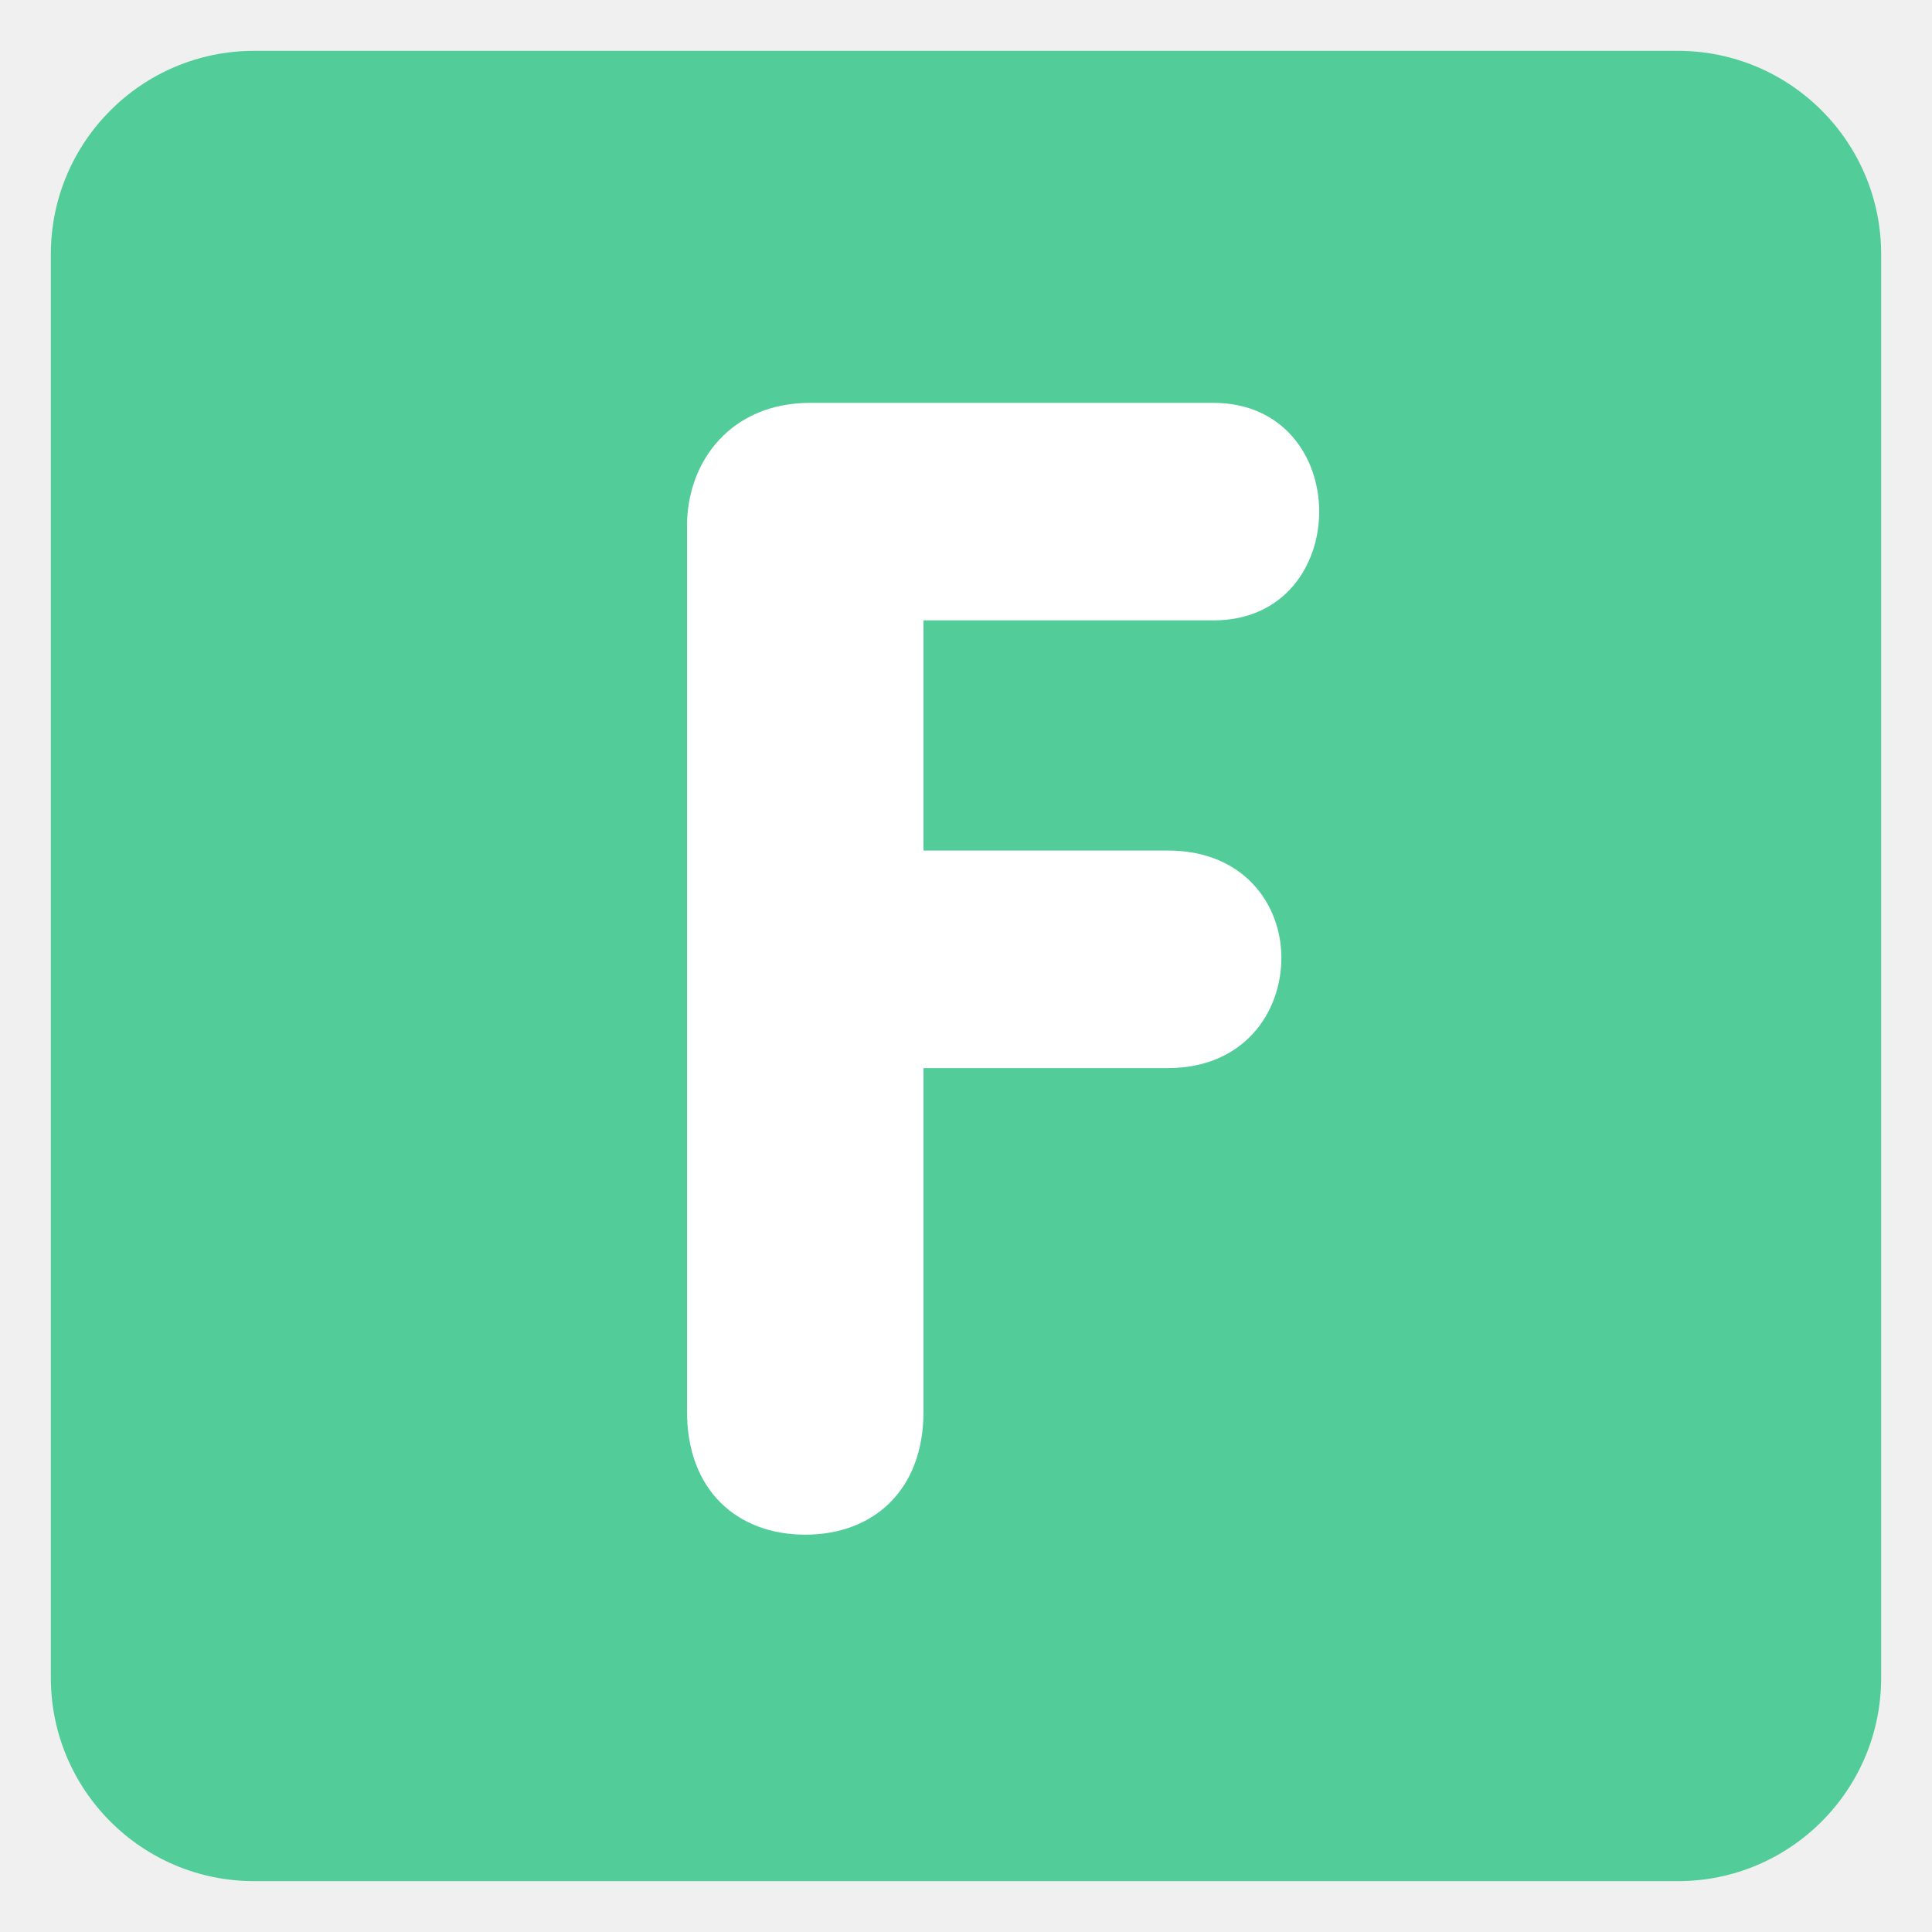
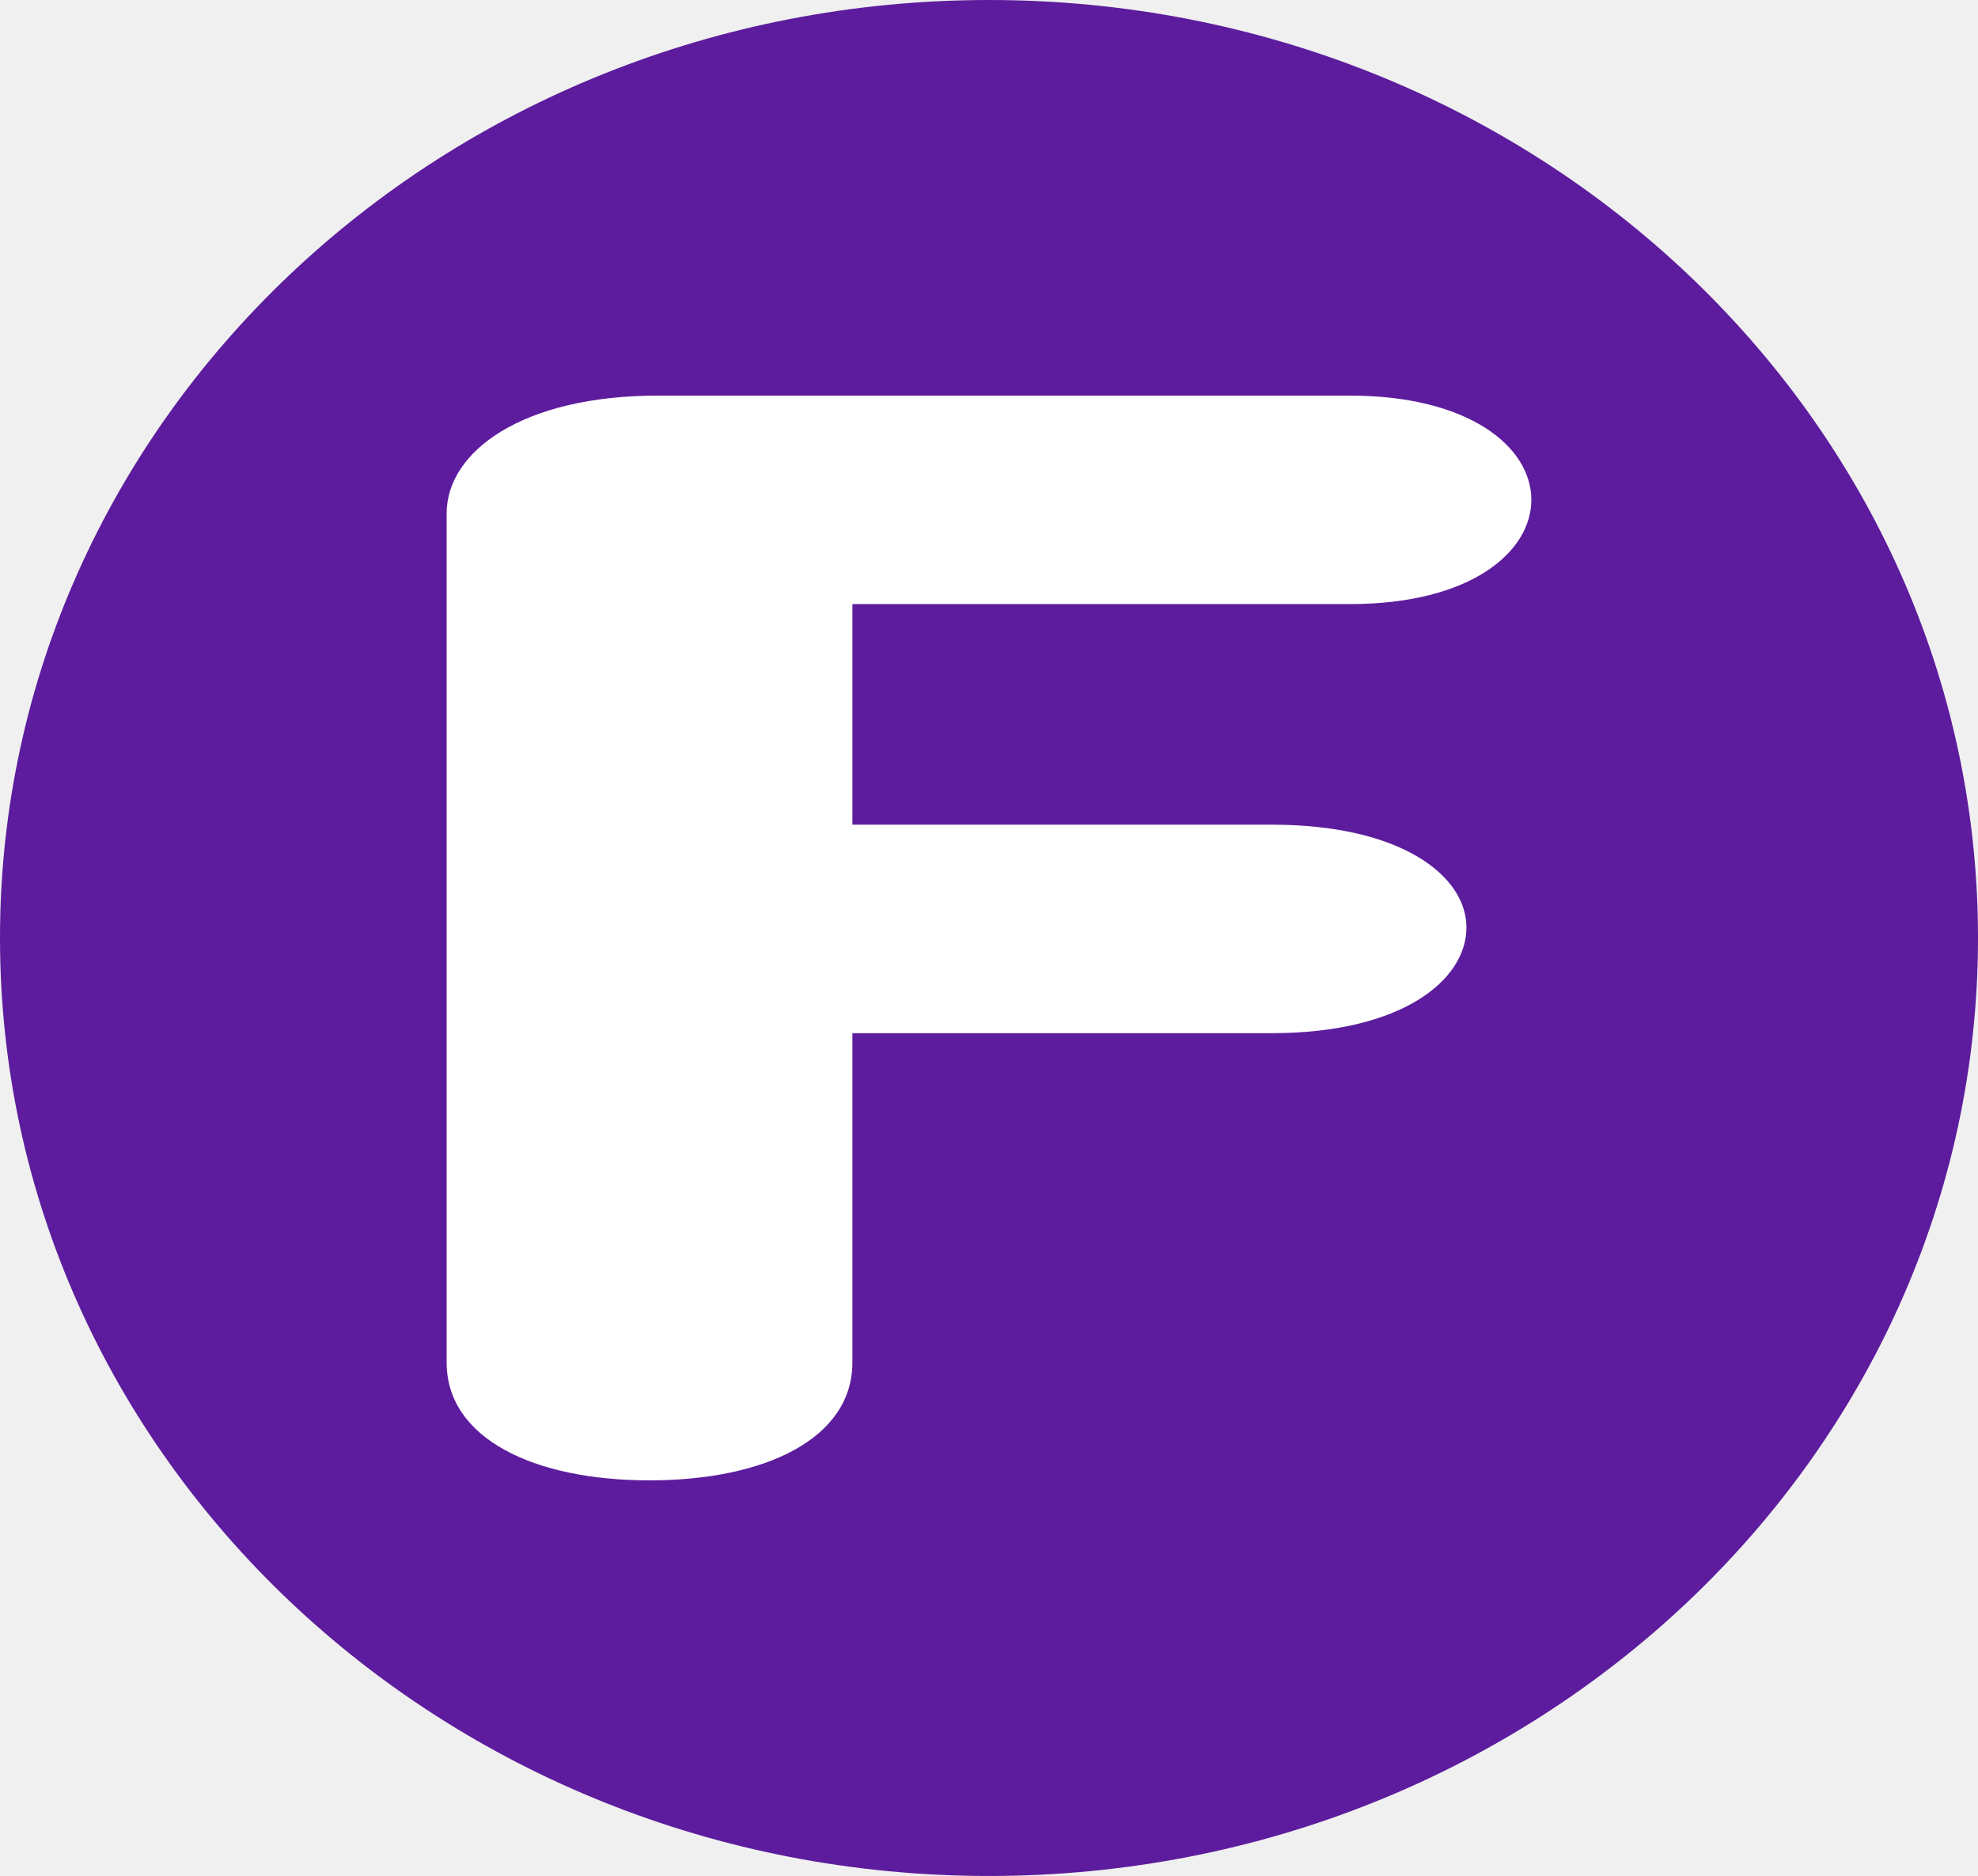
- <svg xmlns="http://www.w3.org/2000/svg" id="SvgjsSvg1177" width="288" height="288" version="1.1">
-   <defs id="SvgjsDefs1178" />
-   <g id="SvgjsG1179">
-     <svg viewBox="0 0 47.5 47.5" width="288" height="288">
-       <defs>
-         <clipPath id="a">
-           <path d="M0 38h38V0H0v38Z" fill="#000000" class="color000 svgShape" />
-         </clipPath>
-       </defs>
-       <g clip-path="url(#a)" transform="matrix(1.25 0 0 -1.25 0 47.5)" fill="#000000" class="color000 svgShape">
-         <path fill="#52cc99" d="M37 5a4 4 0 0 0-4-4H5a4 4 0 0 0-4 4v28a4 4 0 0 0 4 4h28a4 4 0 0 0 4-4V5Z" class="color3b88c3 svgShape" />
-         <path fill="#ffffff" d="M13.513 27.658c0 1.271.868 2.418 2.419 2.418h7.937c1.365 0 2.078-1.054 2.078-2.139 0-1.054-.683-2.139-2.078-2.139h-5.705v-4.527h4.807c1.488 0 2.232-1.054 2.232-2.109 0-1.085-.744-2.17-2.232-2.17h-4.807v-6.759c0-1.551-.992-2.418-2.325-2.418-1.334 0-2.326.867-2.326 2.418v17.425Z" class="colorfff svgShape" />
-       </g>
-     </svg>
-   </g>
+ <svg xmlns="http://www.w3.org/2000/svg" width="155" height="147" viewBox="0 0 155 147" fill="none">
+   <ellipse cx="77.5" cy="73.5" rx="77.5" ry="73.5" fill="#5D1C9D" />
+   <path d="M35 40.233C35 35.38 40.934 31 51.536 31H105.795C115.126 31 120 35.025 120 39.167C120 43.192 115.331 47.335 105.795 47.335H66.795V64.621H99.656C109.828 64.621 114.914 68.645 114.914 72.673C114.914 76.816 109.828 80.959 99.656 80.959H66.795V106.767C66.795 112.69 60.013 116 50.901 116C41.781 116 35 112.69 35 106.767V40.233Z" fill="white" />
</svg>
